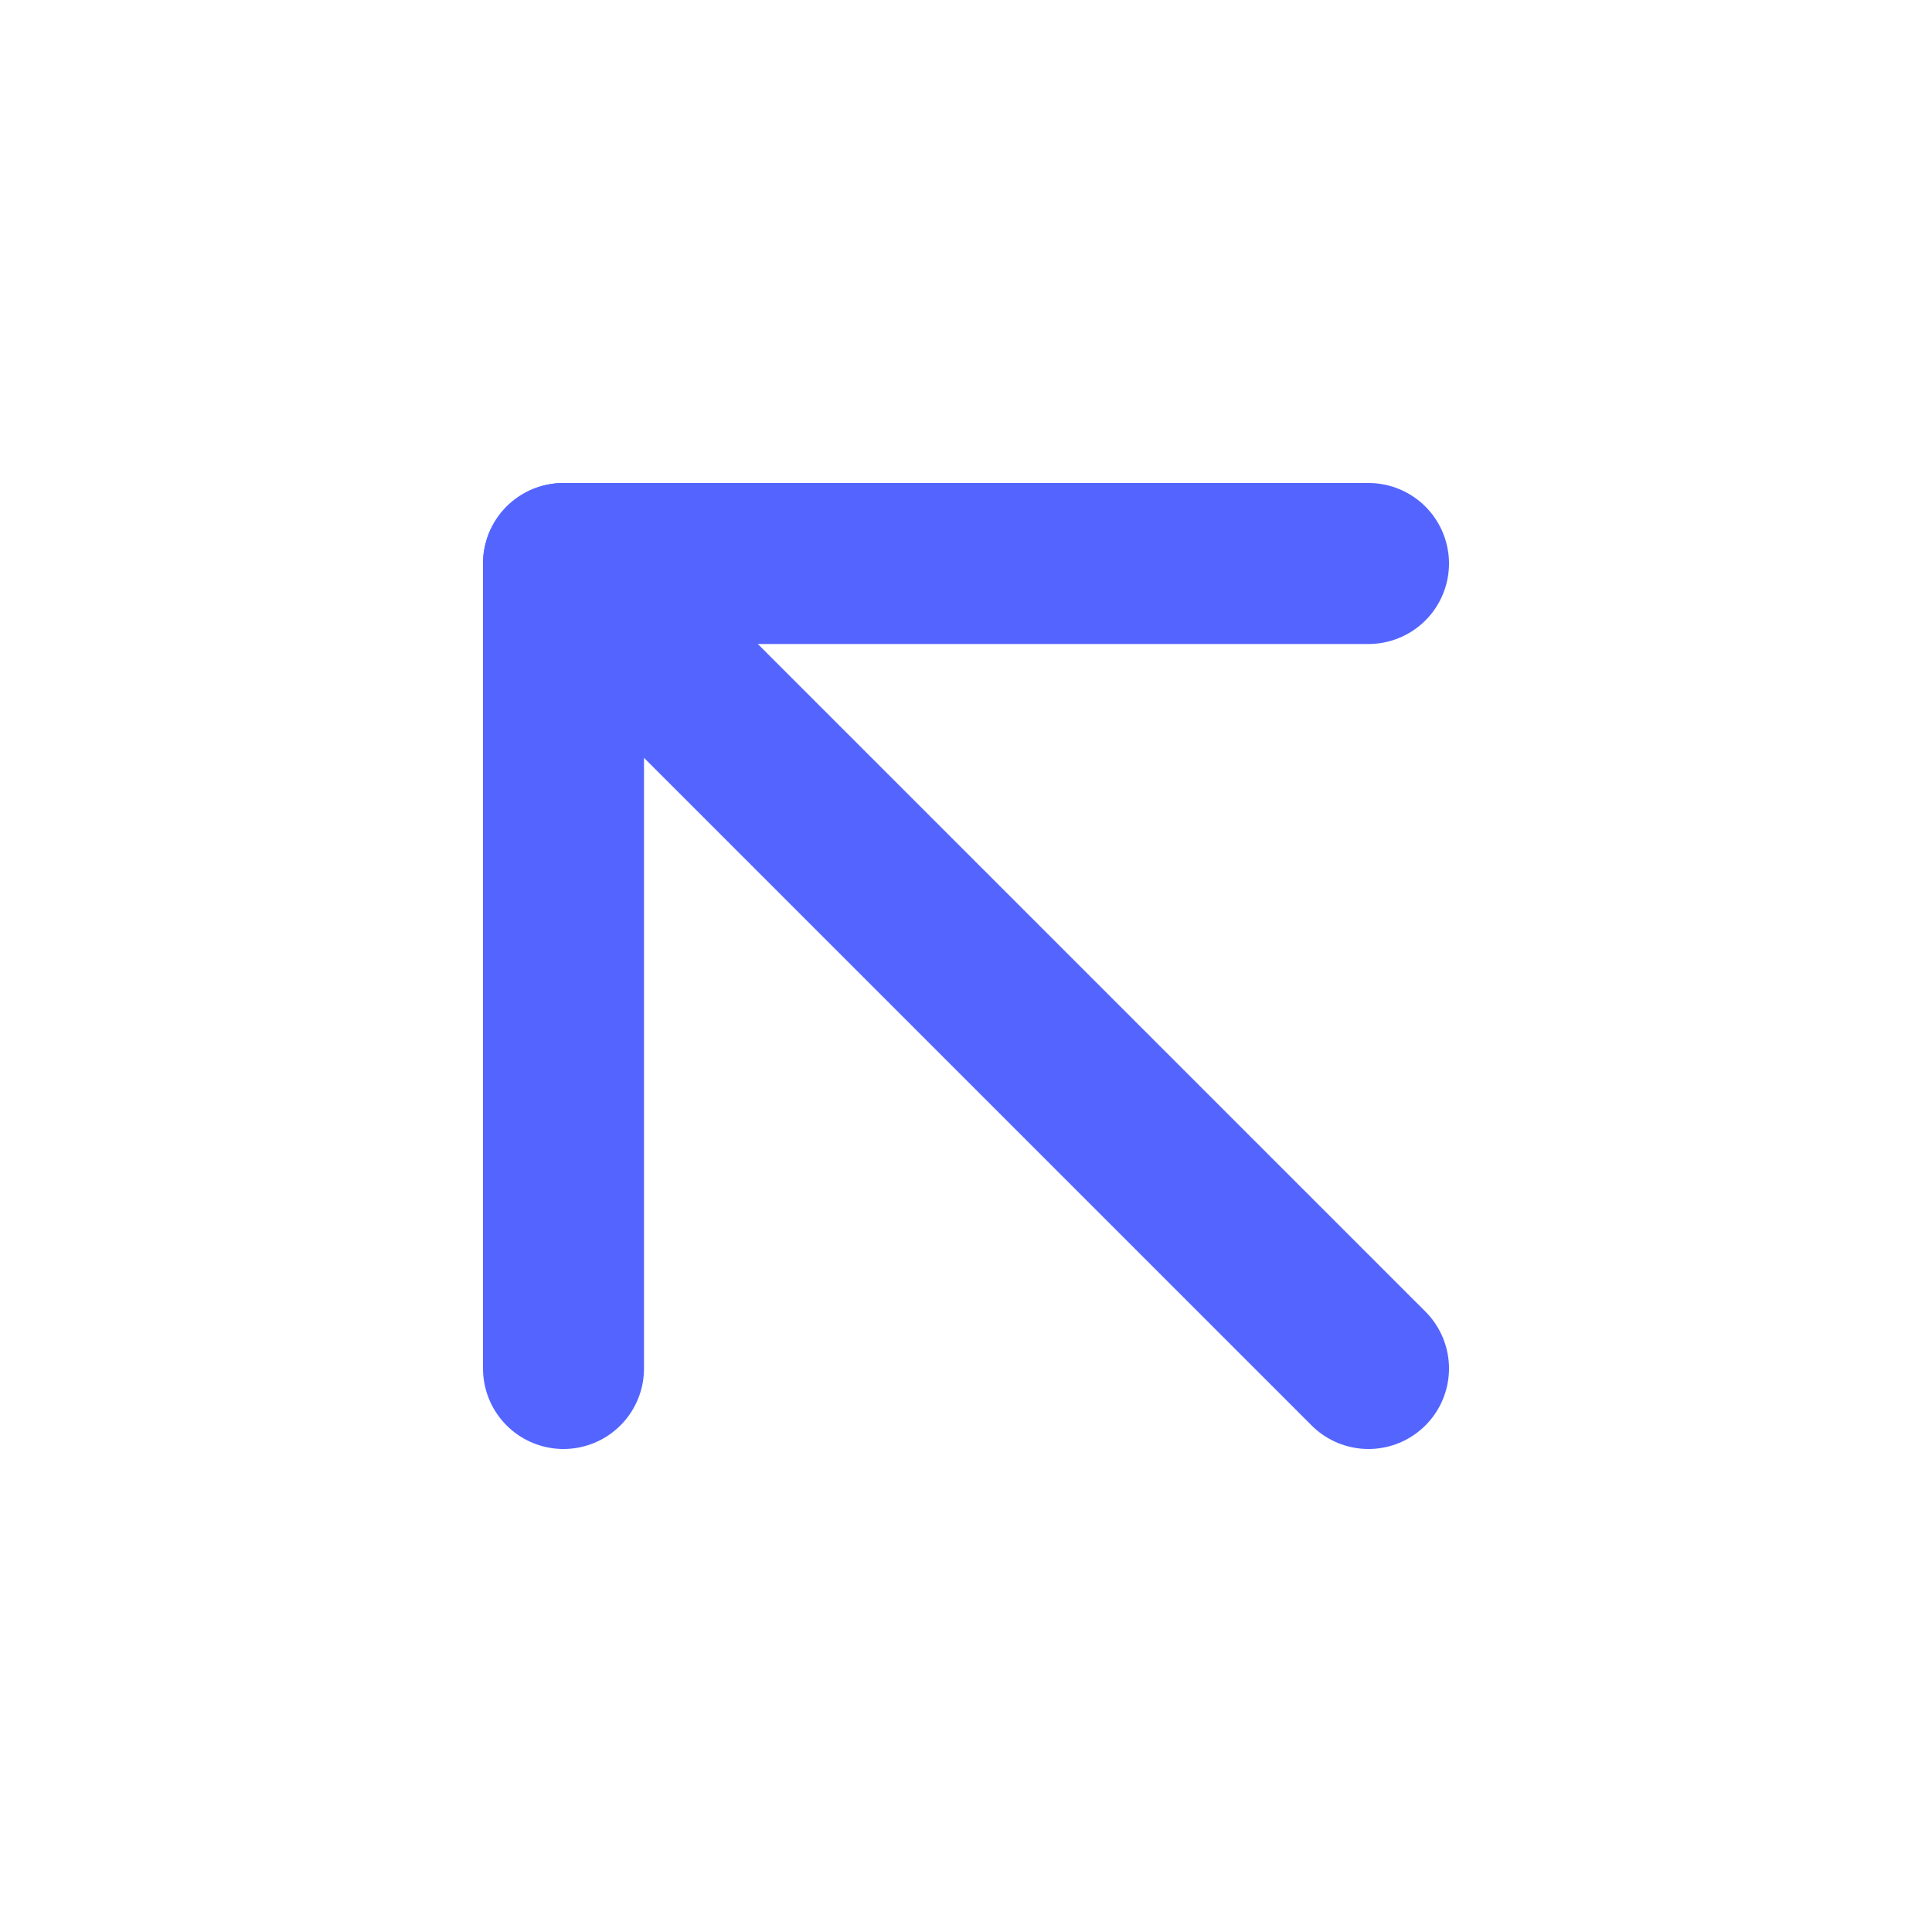
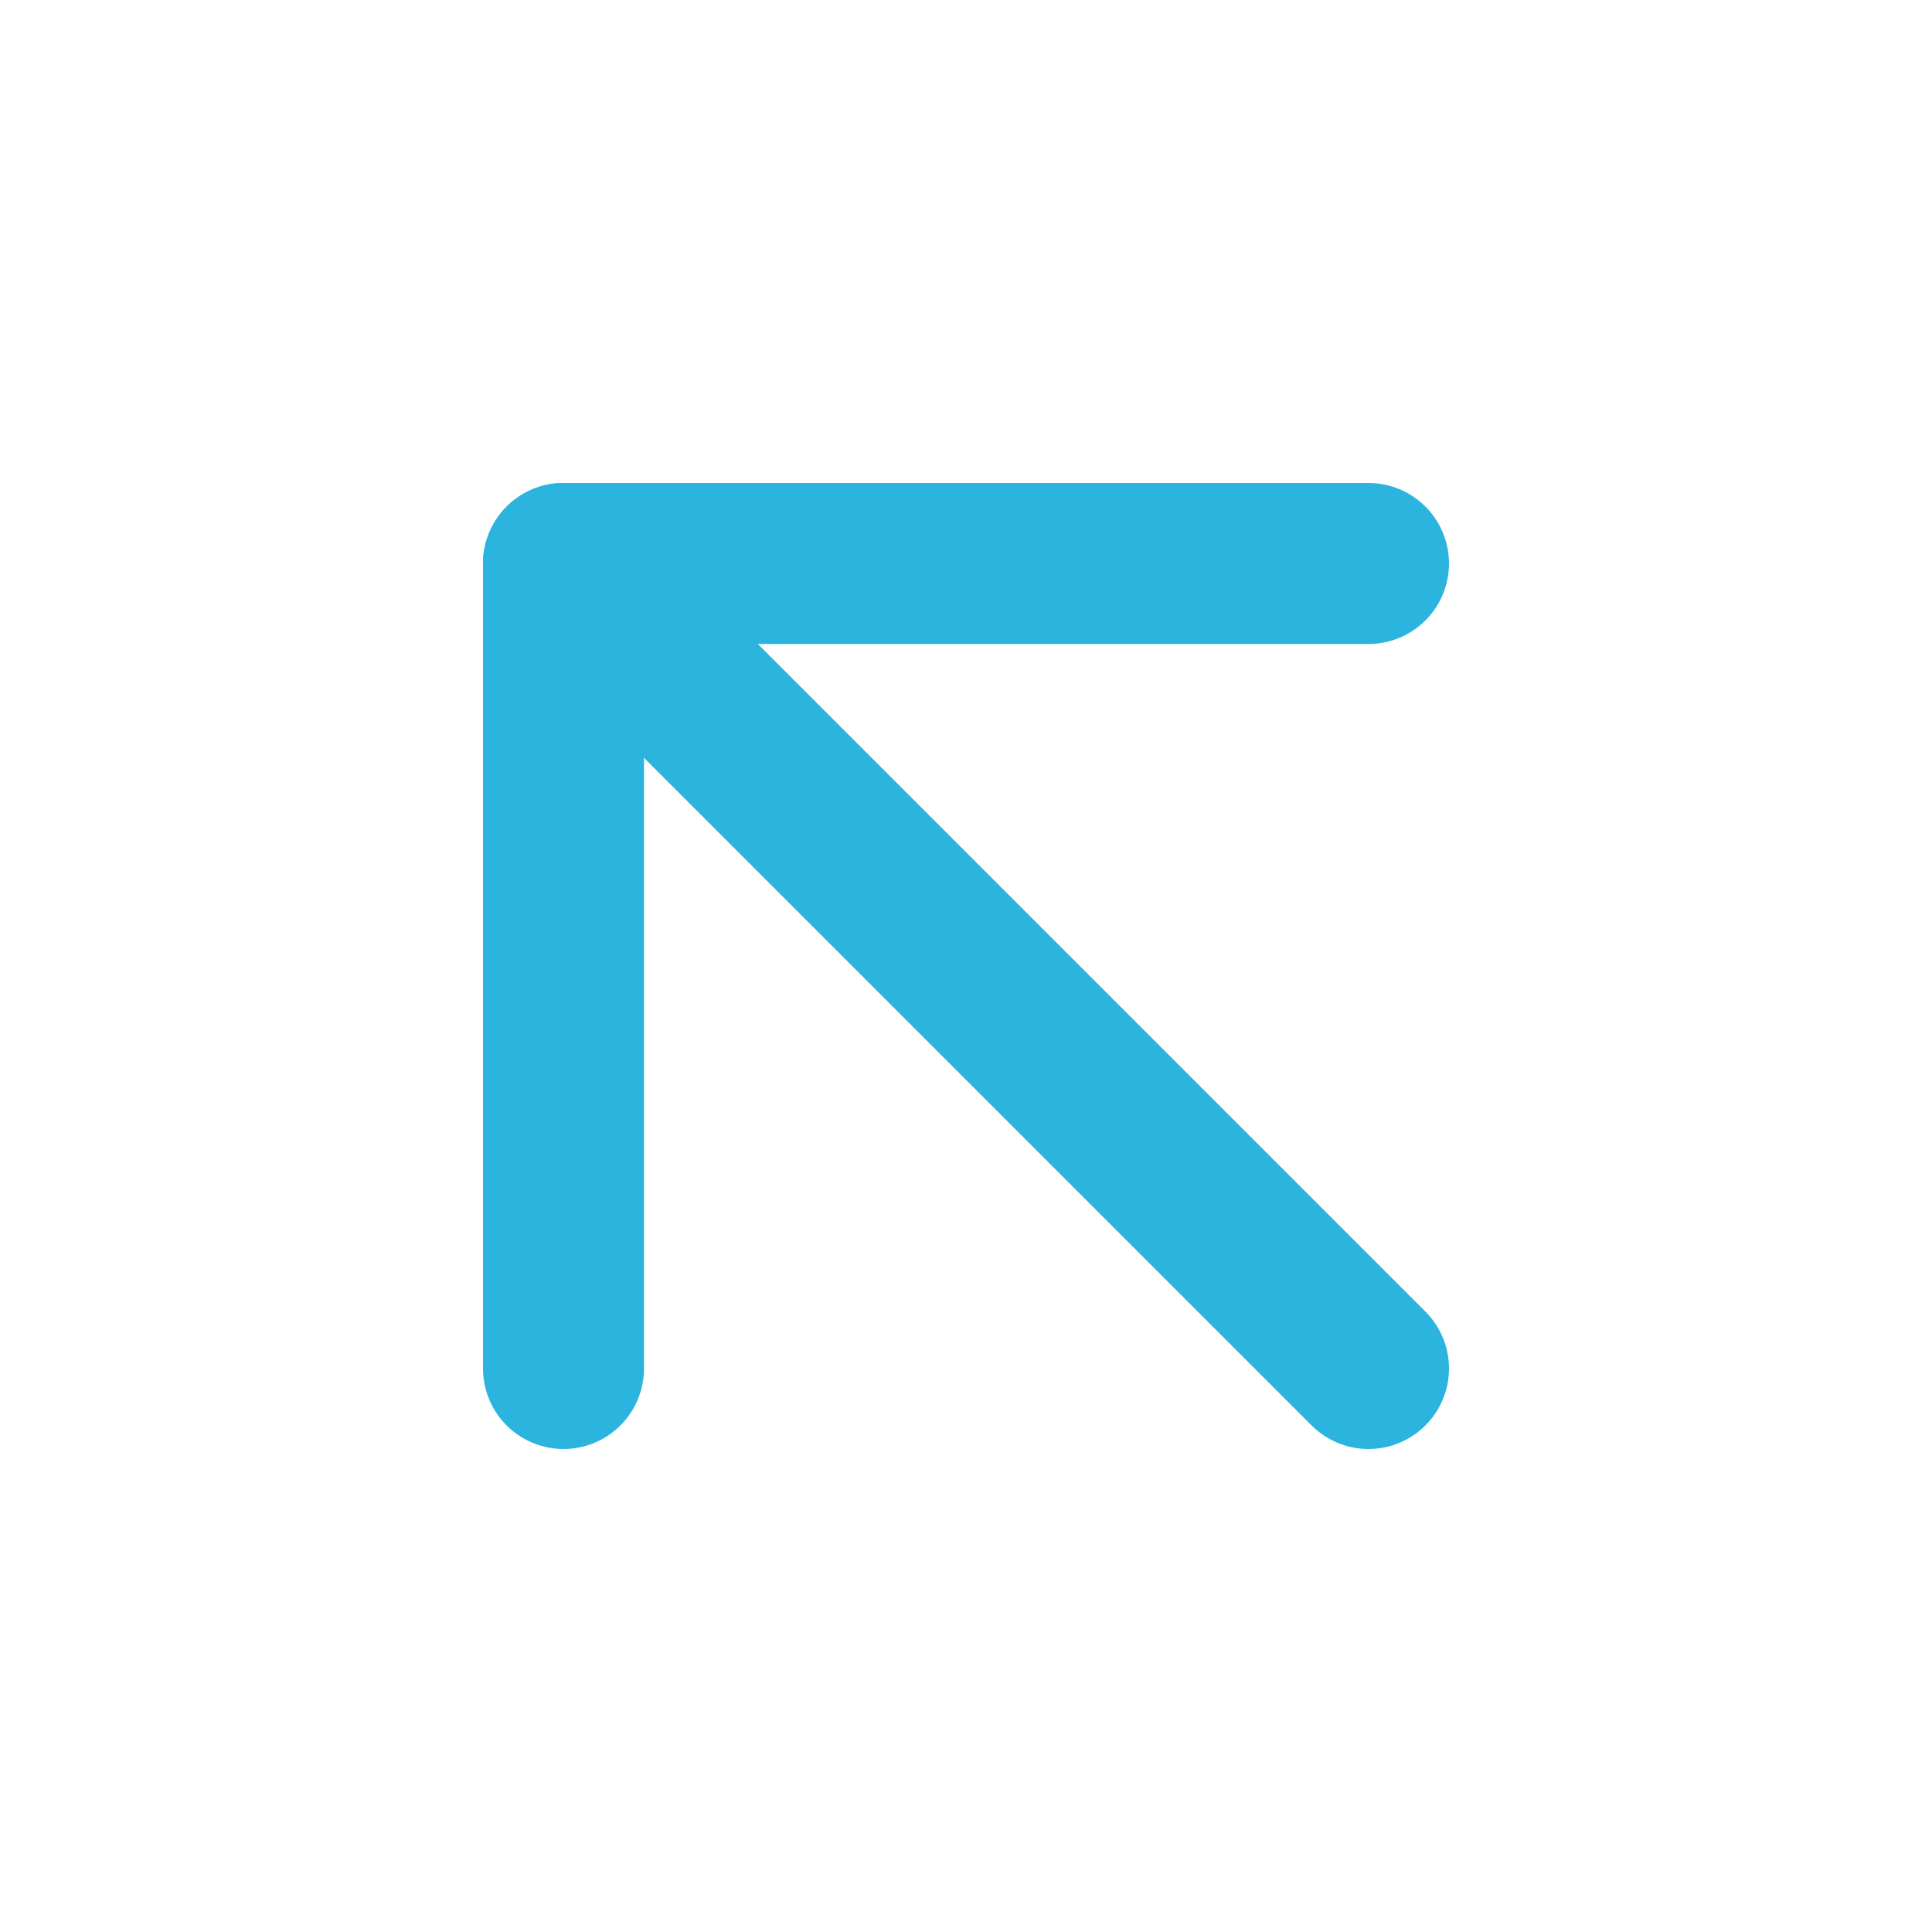
- <svg xmlns="http://www.w3.org/2000/svg" width="24" height="24" viewBox="0 0 24 24" fill="none" stroke="#5465ff" stroke-width="2" stroke-linecap="round" stroke-linejoin="round" class="lucide lucide-arrow-up-left">
+ <svg xmlns="http://www.w3.org/2000/svg" width="24" height="24" viewBox="0 0 24 24" fill="none" stroke="#2BB4DE" stroke-width="2" stroke-linecap="round" stroke-linejoin="round" class="lucide lucide-arrow-up-left">
  <path d="M7 17V7h10" />
  <path d="M17 17 7 7" />
</svg>
